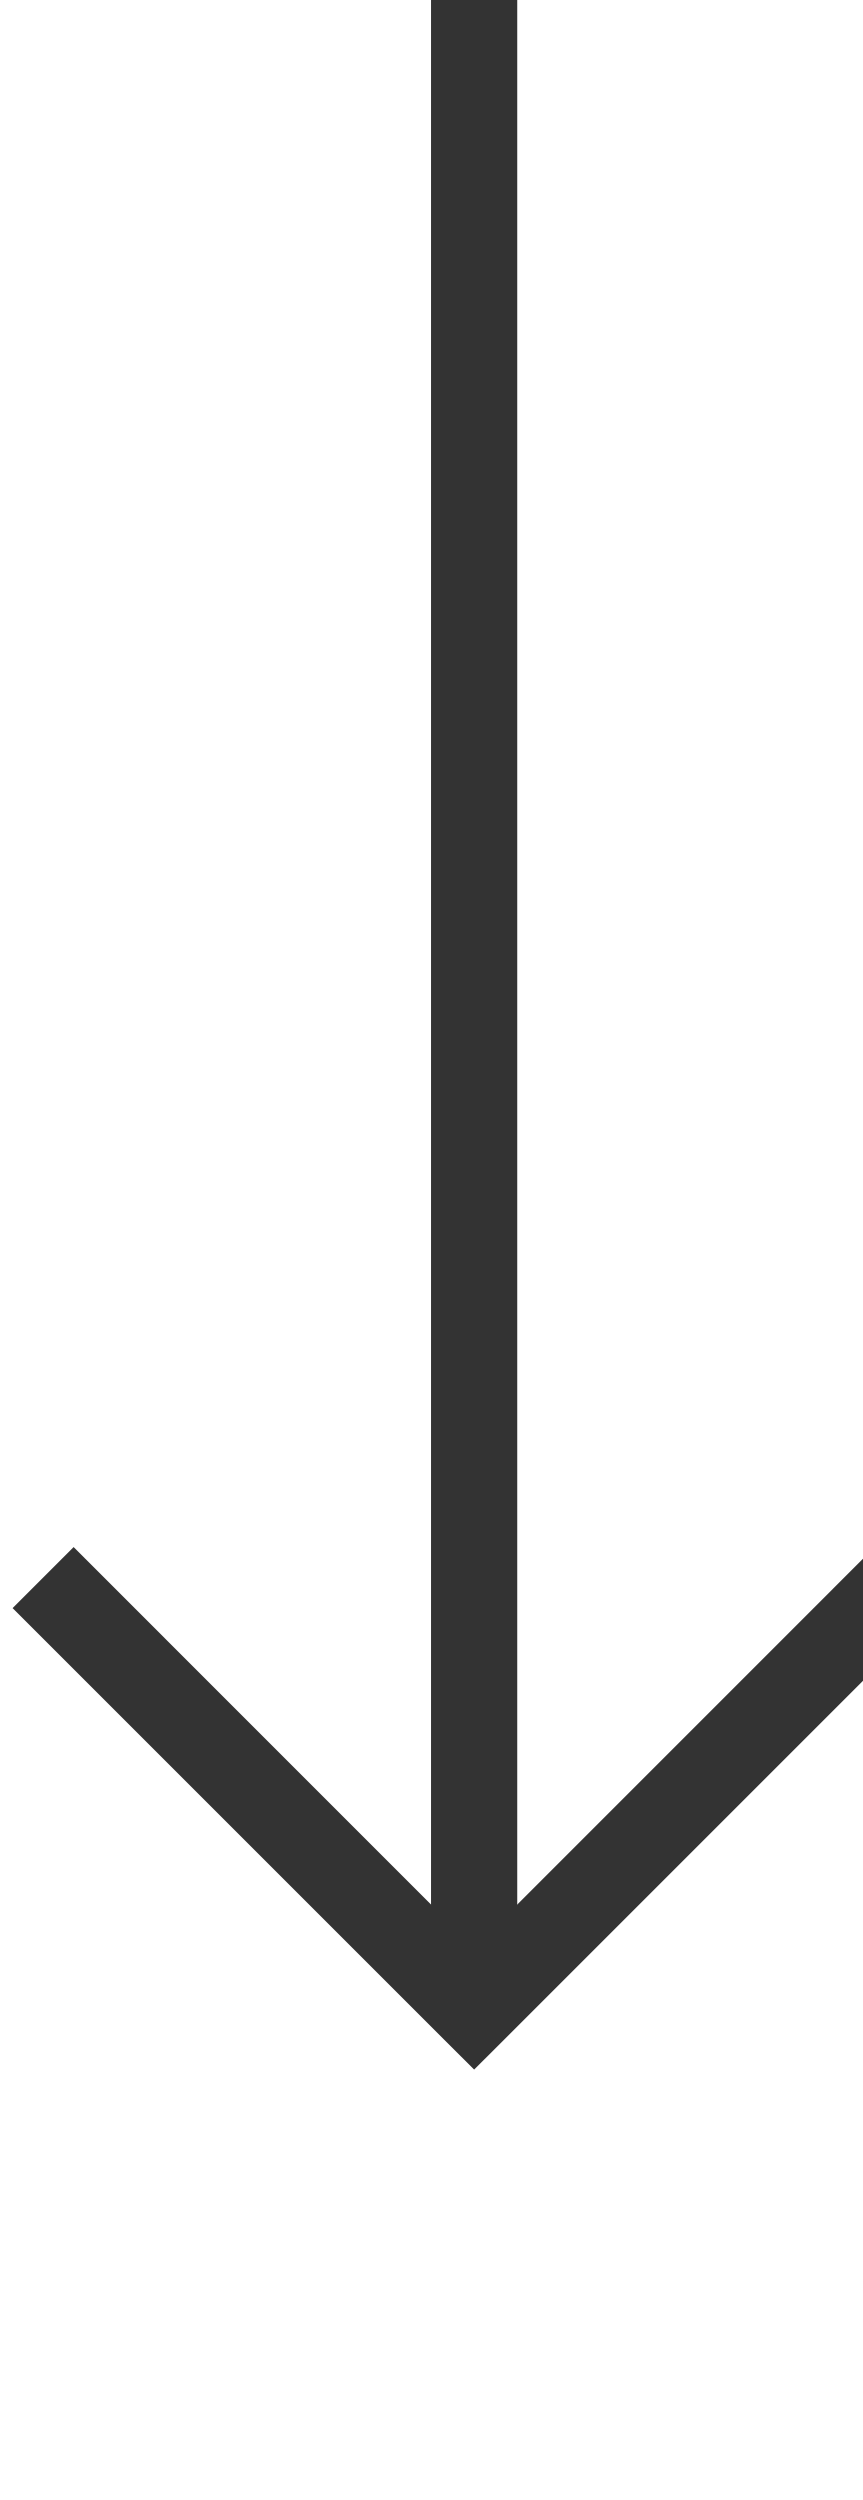
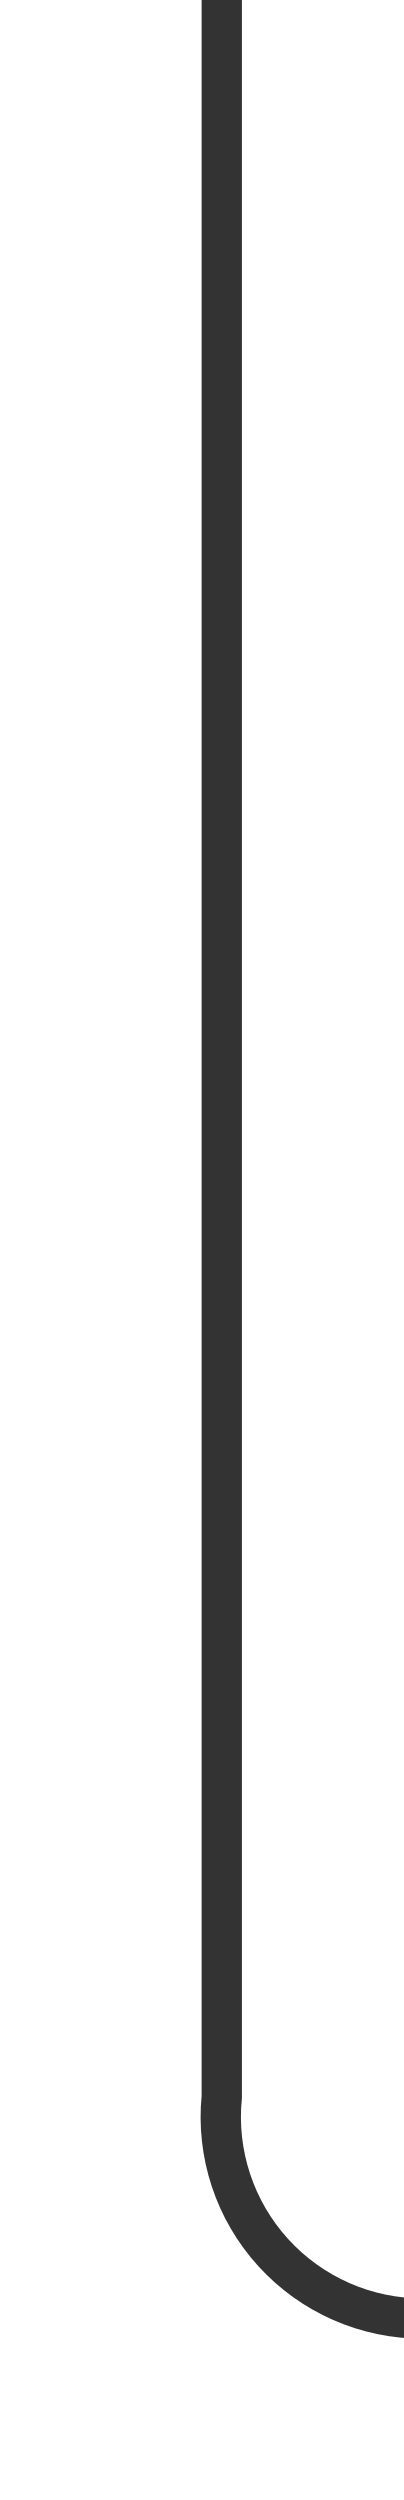
- <svg xmlns="http://www.w3.org/2000/svg" version="1.1" width="10px" height="29px" preserveAspectRatio="xMidYMin meet" viewBox="277 6691  8 29">
-   <path d="M 281.5 6691  L 281.5 6714  " stroke-width="1" stroke="#333333" fill="none" />
-   <path d="M 286.146 6708.946  L 281.5 6713.593  L 276.854 6708.946  L 276.146 6709.654  L 281.146 6714.654  L 281.5 6715.007  L 281.854 6714.654  L 286.854 6709.654  L 286.146 6708.946  Z " fill-rule="nonzero" fill="#333333" stroke="none" />
+ <svg xmlns="http://www.w3.org/2000/svg" version="1.1" width="10px" height="62px" preserveAspectRatio="xMidYMin meet" viewBox="245 3297  8 62">
+   <path d="M 249.5 3297  L 249.5 3349  A 5 5 0 0 0 254.5 3354.5 L 758 3354.5  " stroke-width="1" stroke="#333333" fill="none" />
+   <path d="M 752.946 3349.854  L 757.593 3354.5  L 752.946 3359.146  L 753.654 3359.854  L 758.654 3354.854  L 759.007 3354.5  L 758.654 3354.146  L 753.654 3349.146  L 752.946 3349.854  Z " fill-rule="nonzero" fill="#333333" stroke="none" />
</svg>
